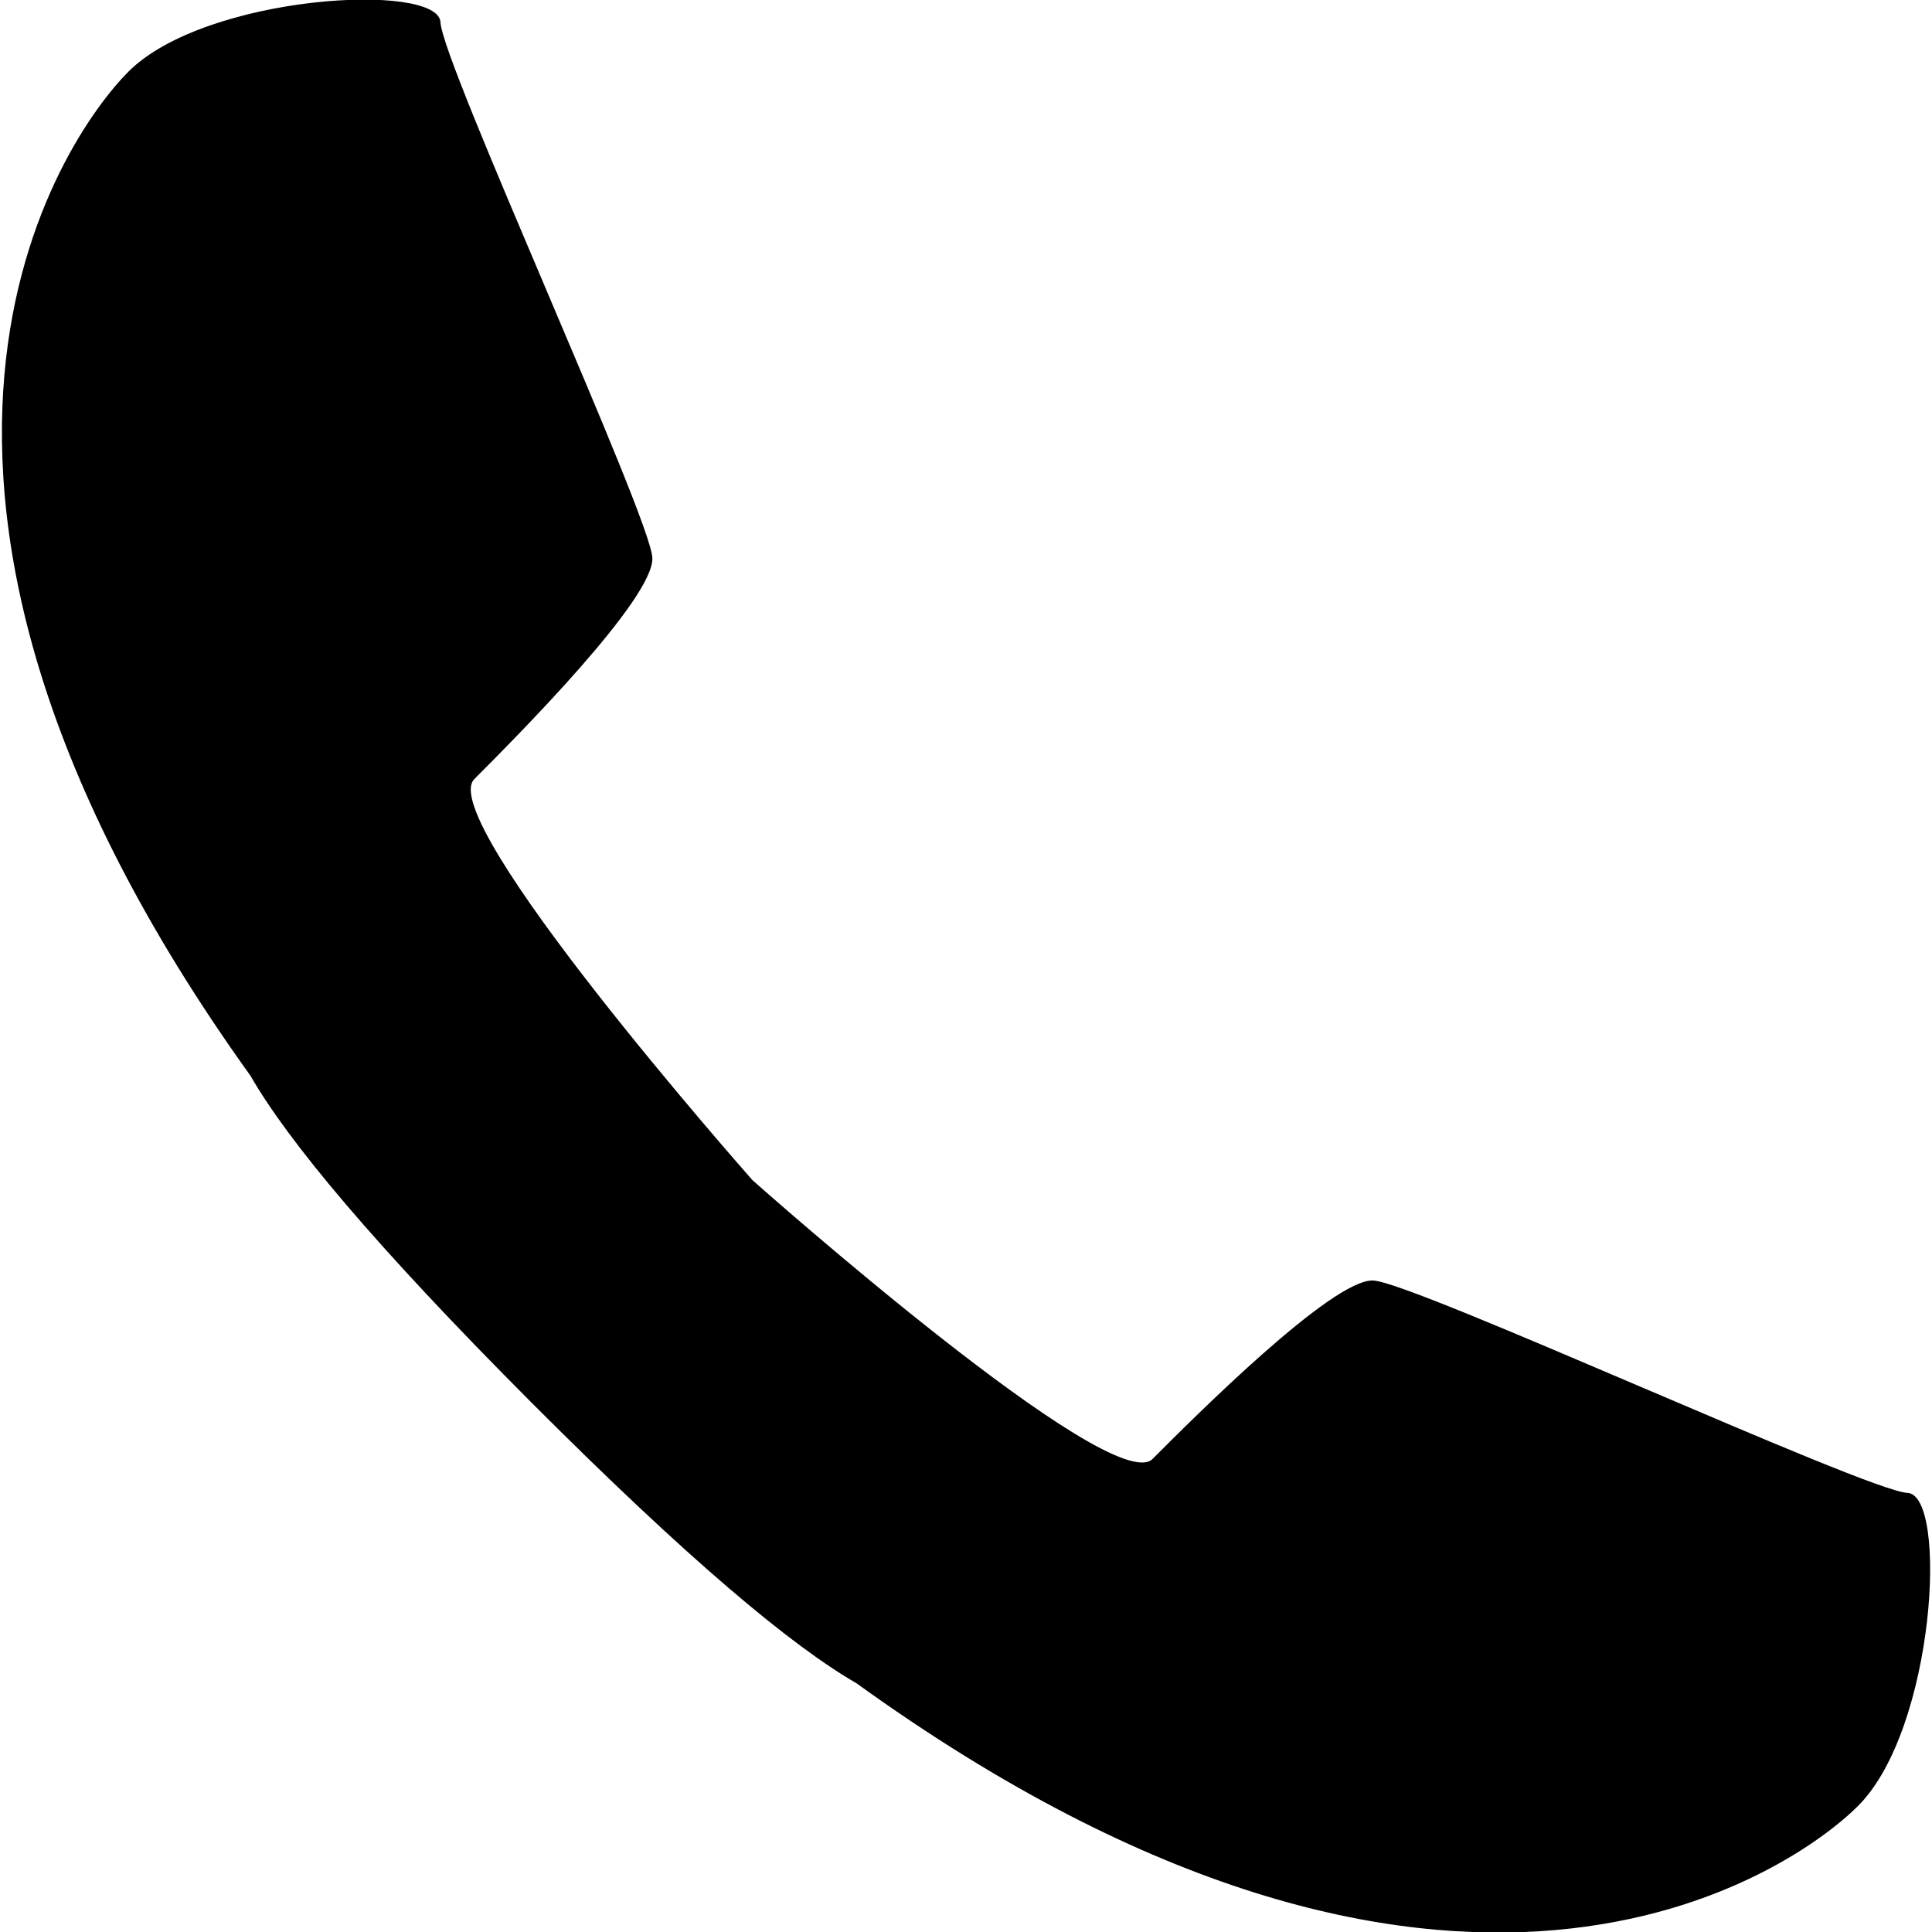
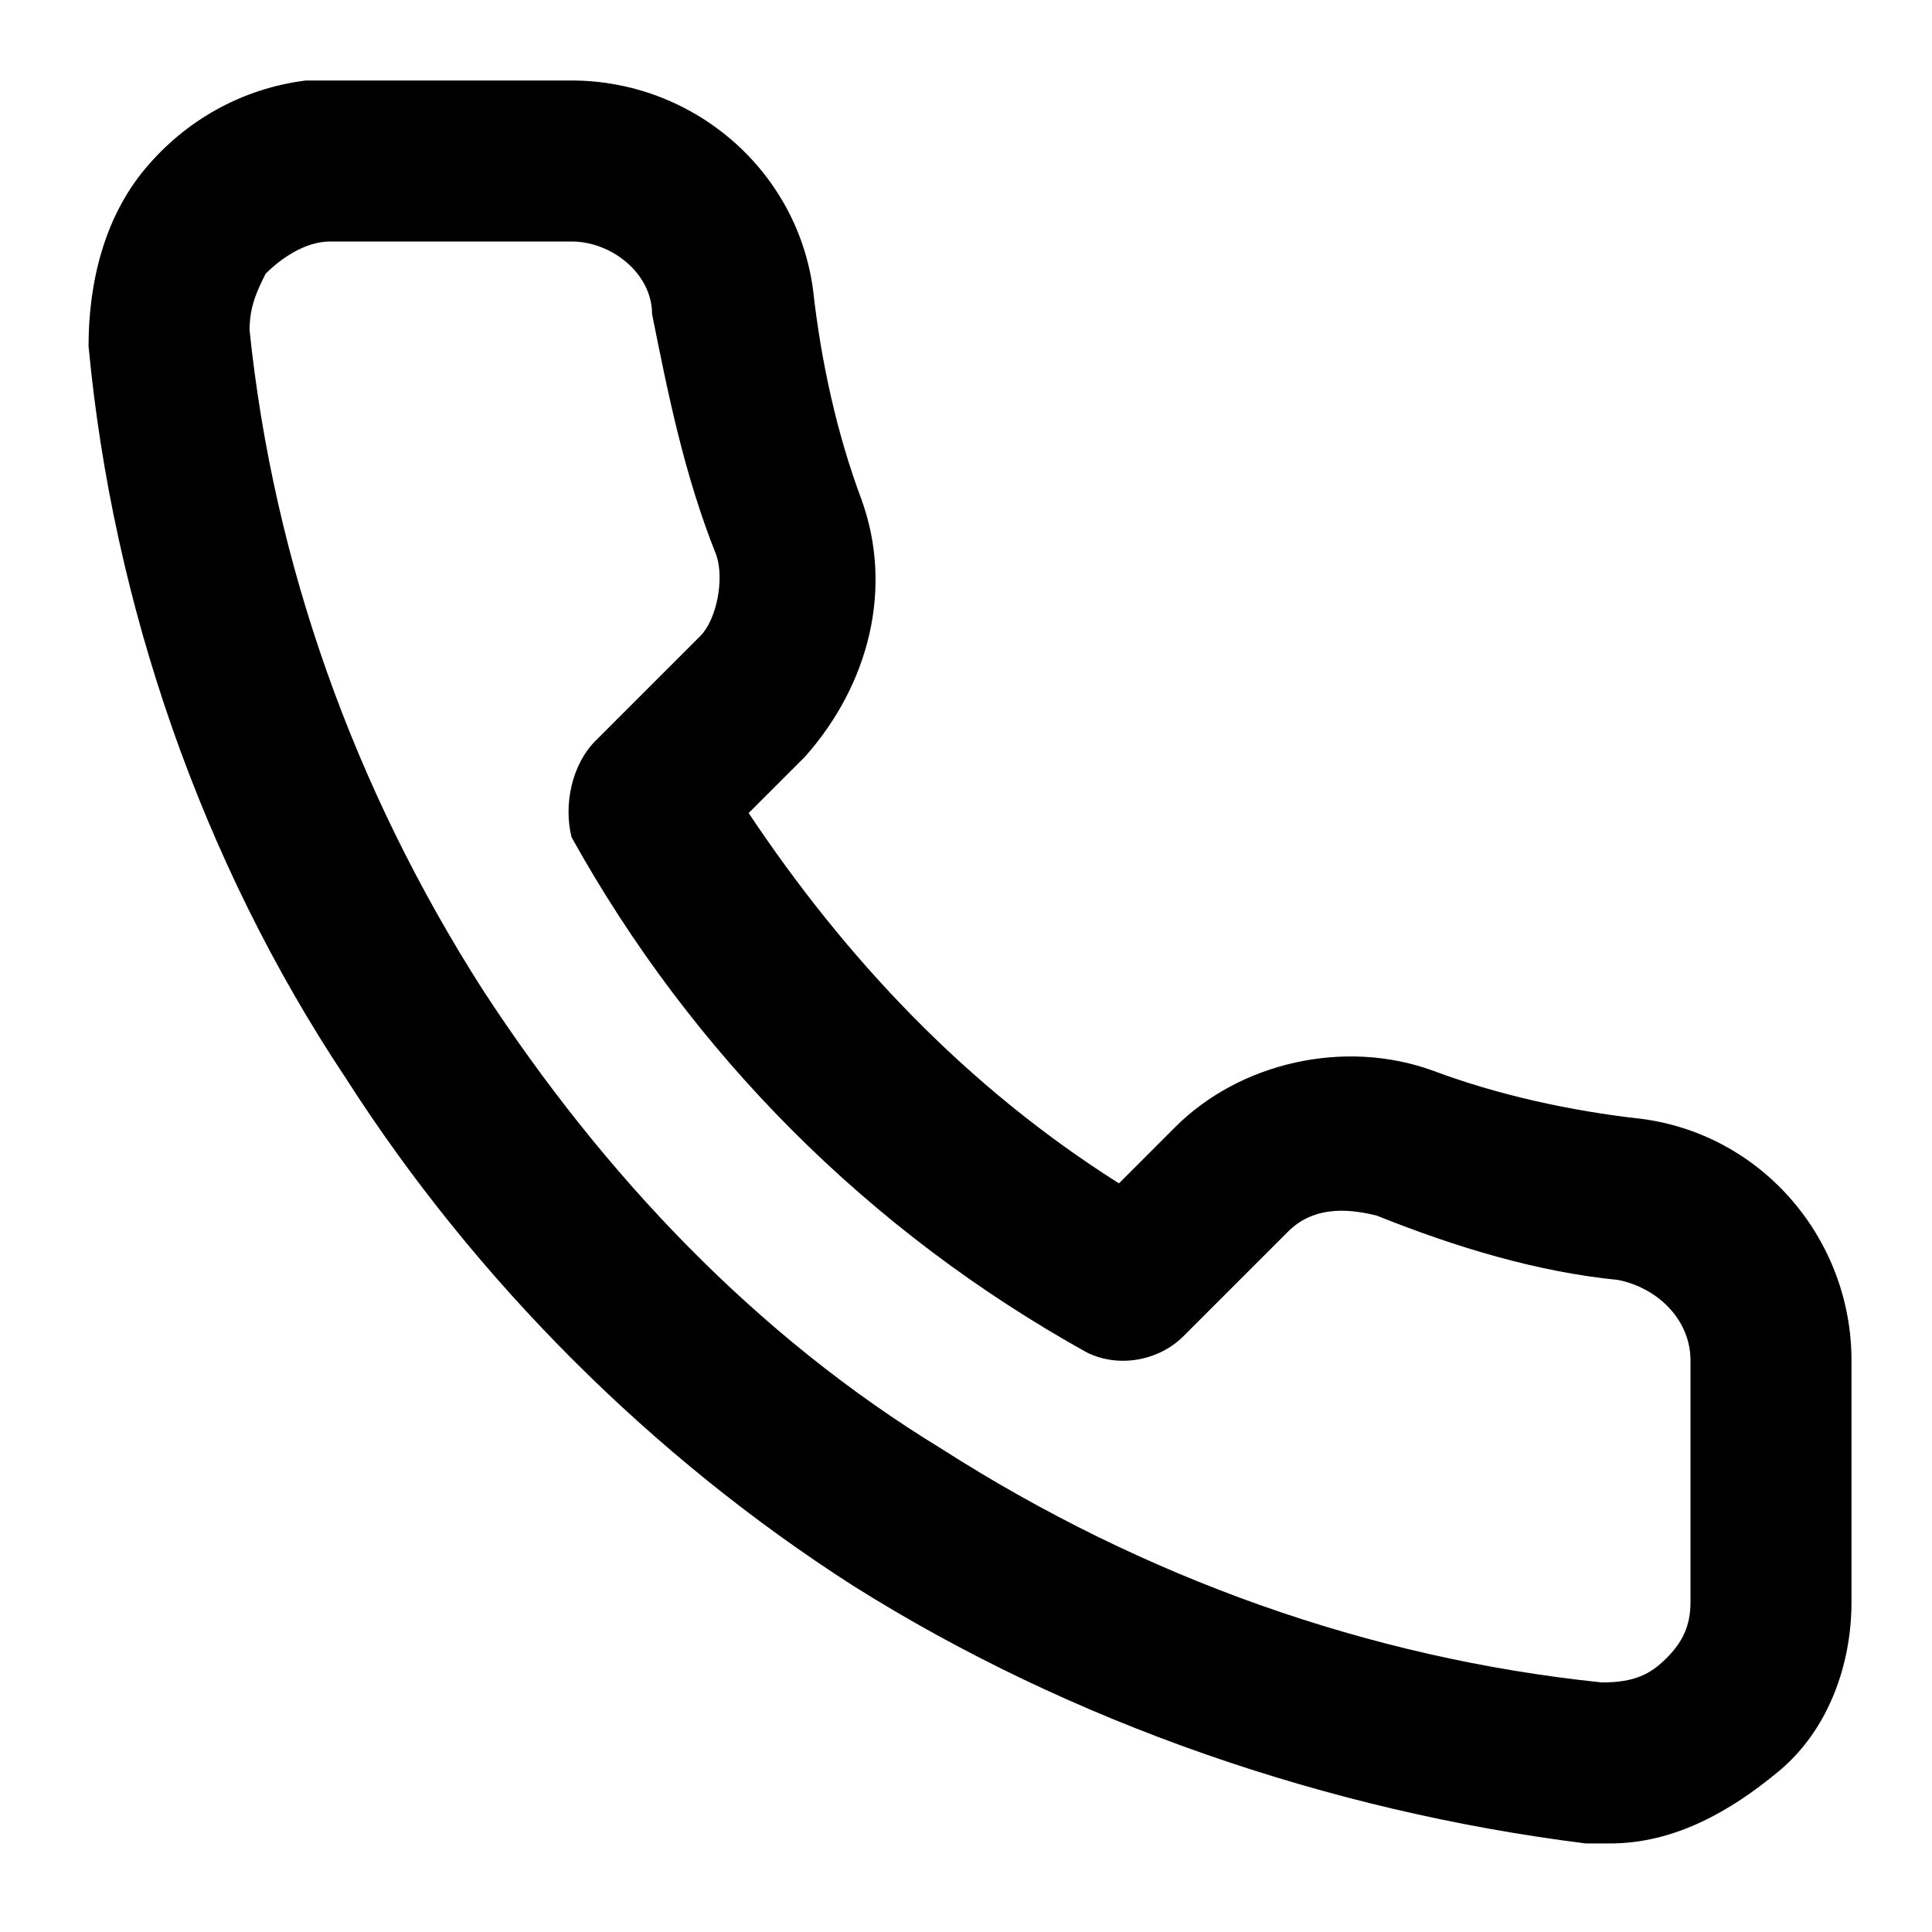
- <svg xmlns="http://www.w3.org/2000/svg" version="1.1" width="32" height="32" viewBox="0 0 32 32">
-   <g id="icomoon-ignore">
- </g>
-   <path d="M2.126 1.188c1.278-1.281 5.141-1.495 5.17-0.817 0.029 0.677 3.479 8.191 3.509 8.869s-2.274 2.987-2.948 3.663c-0.668 0.669 4.508 6.533 4.606 6.644 0.11 0.099 5.96 5.287 6.628 4.617 0.674-0.676 2.979-2.985 3.653-2.955 0.676 0.029 8.173 3.487 8.849 3.518 0.676 0.029 0.463 3.9-0.815 5.182-1.093 1.095-6.752 5.071-16.592-2.029-1.079-0.622-2.788-2.049-5.38-4.646-0.001-0.001-0.003-0.003-0.005-0.004-0.002-0.003-0.004-0.004-0.006-0.006s-0.004-0.004-0.006-0.006c-0.001-0.002-0.003-0.004-0.004-0.005-2.59-2.598-4.014-4.312-4.635-5.393-7.083-9.864-3.116-15.537-2.024-16.632z" fill="#000000" />
+ <svg xmlns="http://www.w3.org/2000/svg" version="1.1" id="Layer_1" x="0px" y="0px" viewBox="0 0 24 24" style="enable-background:new 0 0 24 24;" xml:space="preserve">
+   <g>
+     <path d="M20,22.9c-0.1,0-0.2,0-0.3,0c-3.2-0.4-6.4-1.5-9.1-3.2c-2.5-1.6-4.7-3.8-6.3-6.3c-1.8-2.7-2.9-5.9-3.2-9.1   C1.1,3.5,1.3,2.7,1.8,2.1c0.5-0.6,1.2-1,2-1.1C3.9,1,4,1,4.1,1h3c0,0,0,0,0,0c1.5,0,2.8,1.1,3,2.6c0.1,0.9,0.3,1.8,0.6,2.6   c0.4,1.1,0.1,2.3-0.7,3.2l-0.7,0.7c1.2,1.8,2.7,3.4,4.6,4.6l0.7-0.7c0.8-0.8,2.1-1.1,3.2-0.7c0.8,0.3,1.7,0.5,2.6,0.6   c1.5,0.2,2.6,1.5,2.6,3v3c0,0.8-0.3,1.6-0.9,2.1S20.8,22.9,20,22.9C20,22.9,20,22.9,20,22.9z M7.1,3C7.1,3,7.1,3,7.1,3h-3   C3.8,3,3.5,3.2,3.3,3.4C3.2,3.6,3.1,3.8,3.1,4.1C3.4,7,4.4,9.8,6,12.3c1.5,2.3,3.4,4.3,5.7,5.7c2.5,1.6,5.3,2.6,8.2,2.9   c0.4,0,0.6-0.1,0.8-0.3c0.2-0.2,0.3-0.4,0.3-0.7v-3c0,0,0,0,0,0c0-0.5-0.4-0.9-0.9-1c-1-0.1-2-0.4-3-0.8c-0.4-0.1-0.8-0.1-1.1,0.2   l-1.3,1.3c-0.3,0.3-0.8,0.4-1.2,0.2c-2.7-1.5-4.9-3.7-6.4-6.4C7,10,7.1,9.5,7.4,9.2l1.3-1.3C8.9,7.7,9,7.2,8.9,6.9   c-0.4-1-0.6-2-0.8-3C8.1,3.4,7.6,3,7.1,3z" />
+   </g>
</svg>
